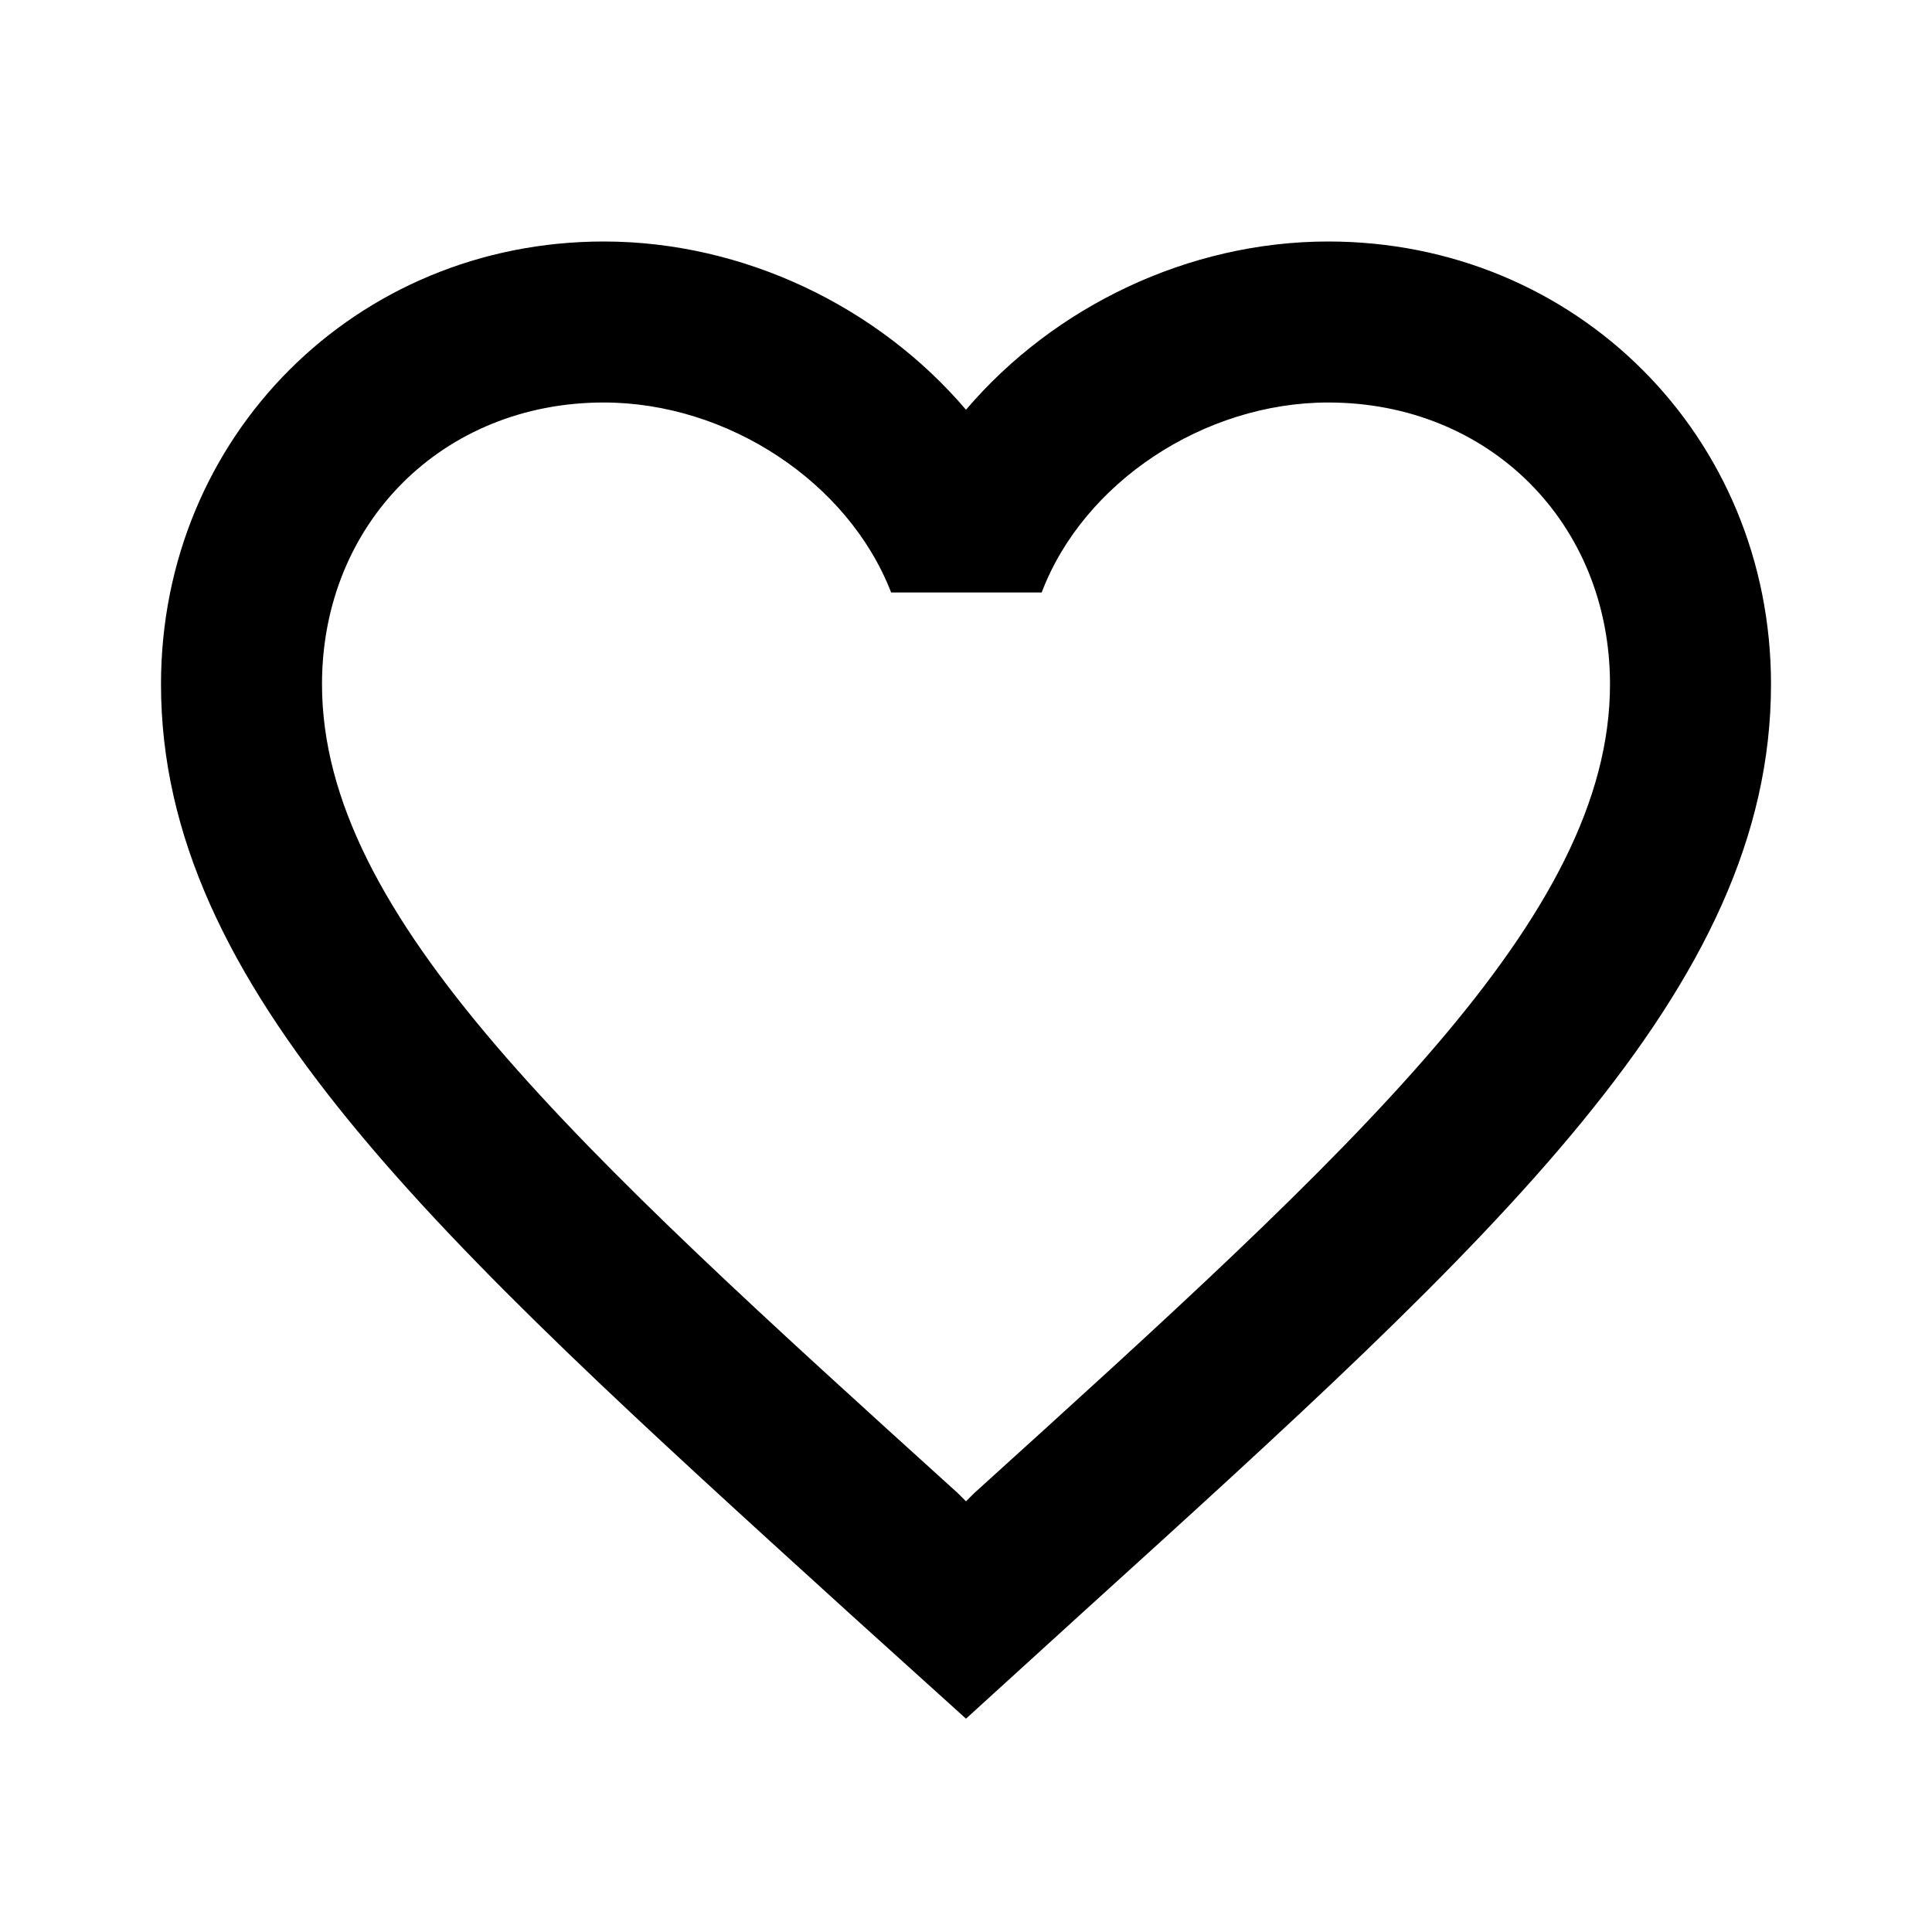
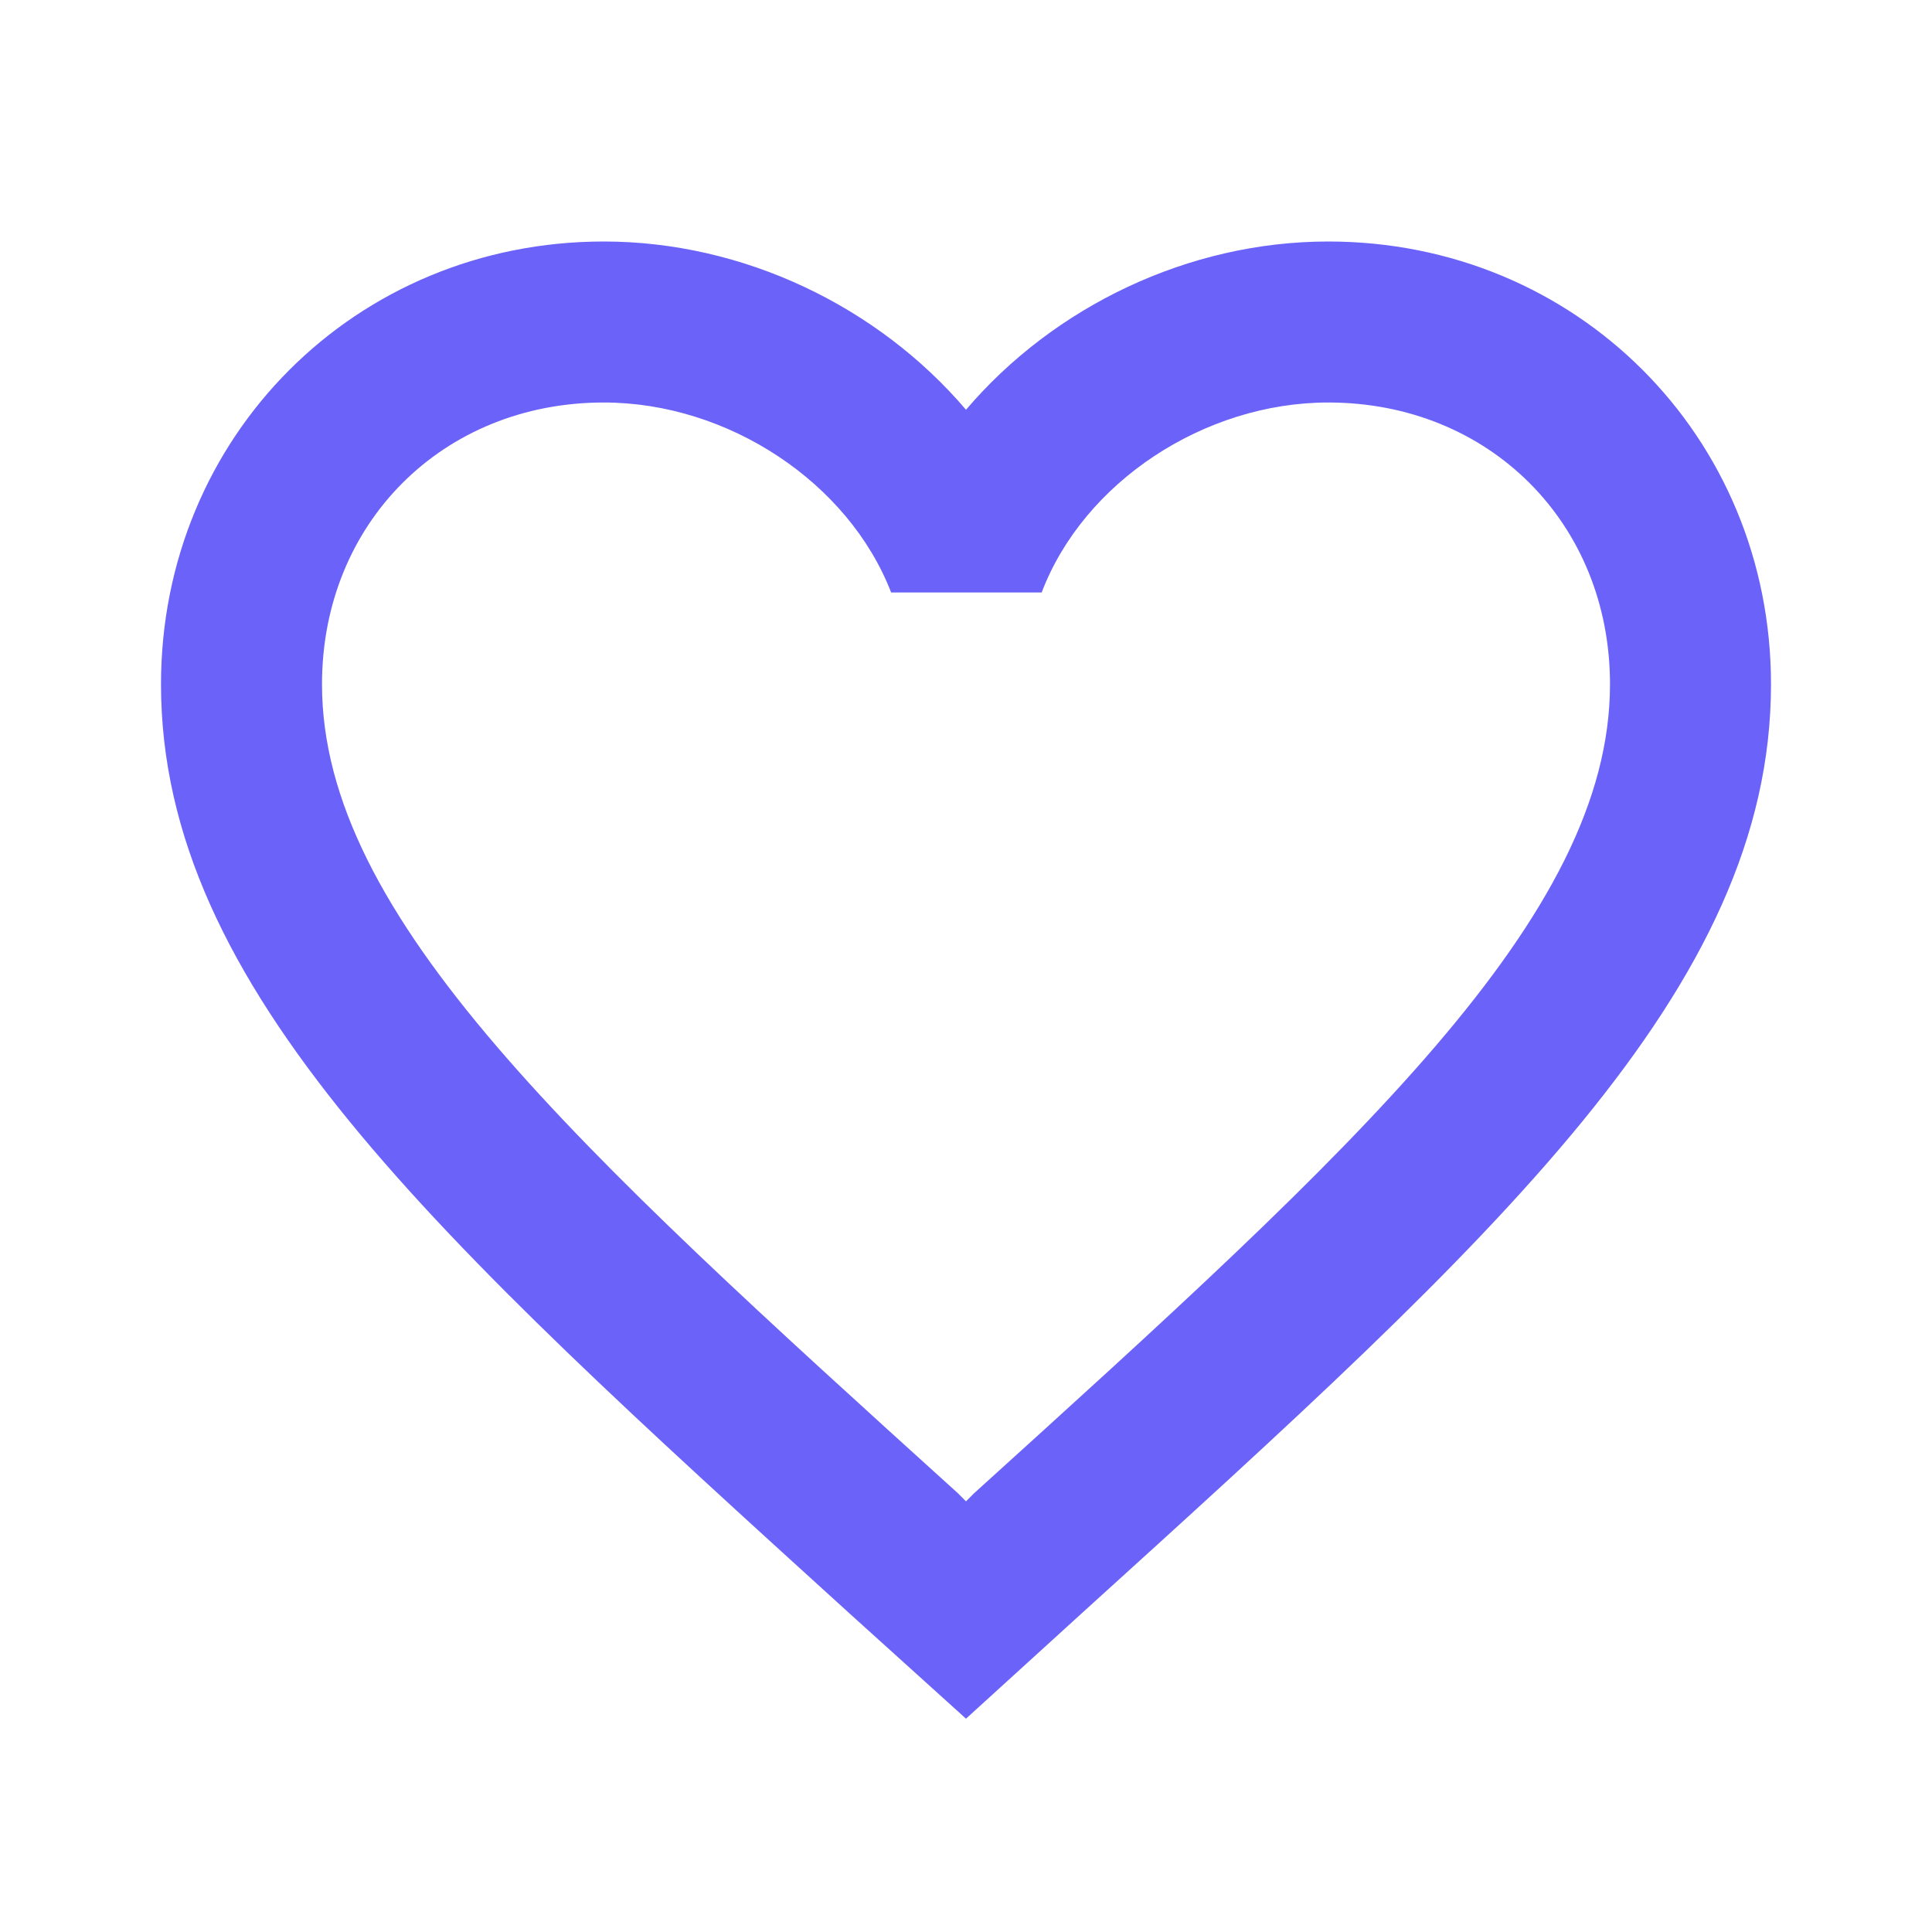
- <svg xmlns="http://www.w3.org/2000/svg" height="24px" viewBox="0 0 24 24" width="24px" fill="#000000">
+ <svg xmlns="http://www.w3.org/2000/svg" height="24px" viewBox="0 0 24 24" width="24px" fill="#6B63F9">
  <path d="M0 0h24v24H0z" fill="none" />
  <path d="M16.5 3c-1.74 0-3.41.81-4.5 2.09C10.91 3.81 9.24 3 7.5 3 4.42 3 2 5.42 2 8.5c0 3.78 3.4 6.86 8.55 11.54L12 21.35l1.45-1.32C18.6 15.36 22 12.28 22 8.5 22 5.42 19.58 3 16.5 3zm-4.4 15.55l-.1.1-.1-.1C7.14 14.24 4 11.39 4 8.5 4 6.5 5.5 5 7.5 5c1.54 0 3.04.99 3.57 2.36h1.87C13.46 5.99 14.96 5 16.5 5c2 0 3.5 1.5 3.5 3.5 0 2.89-3.14 5.74-7.9 10.05z" />
</svg>
